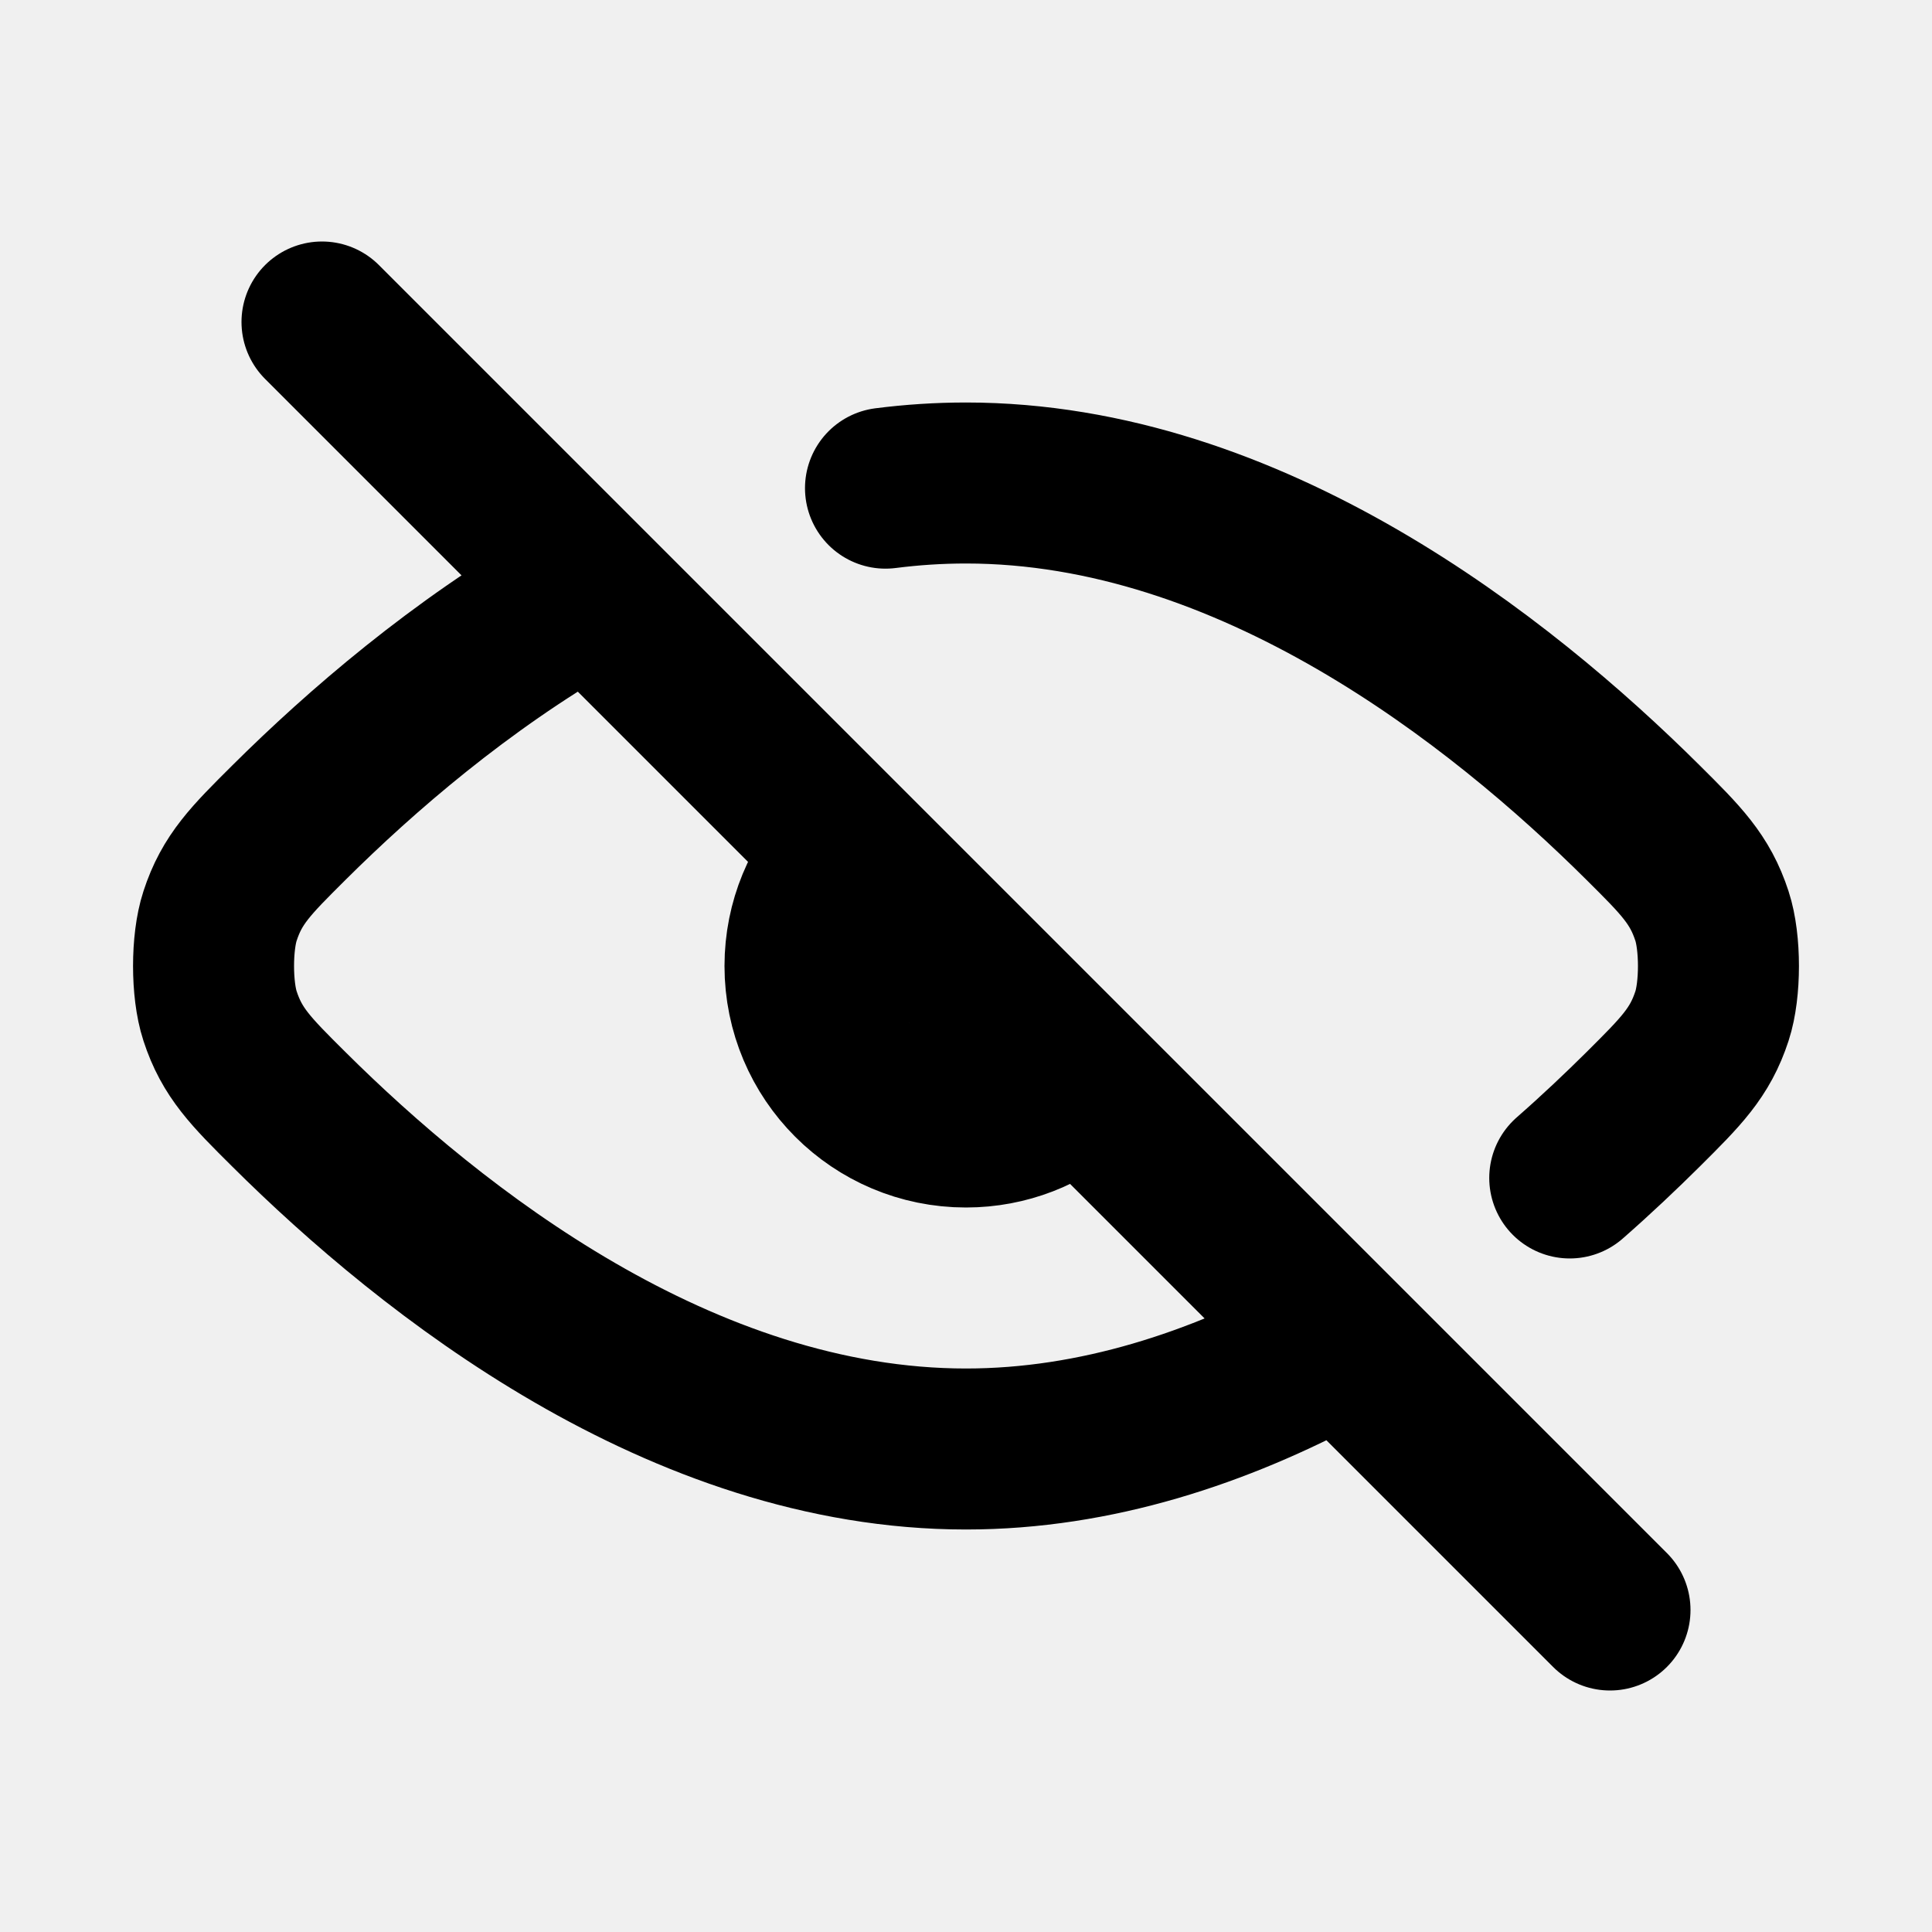
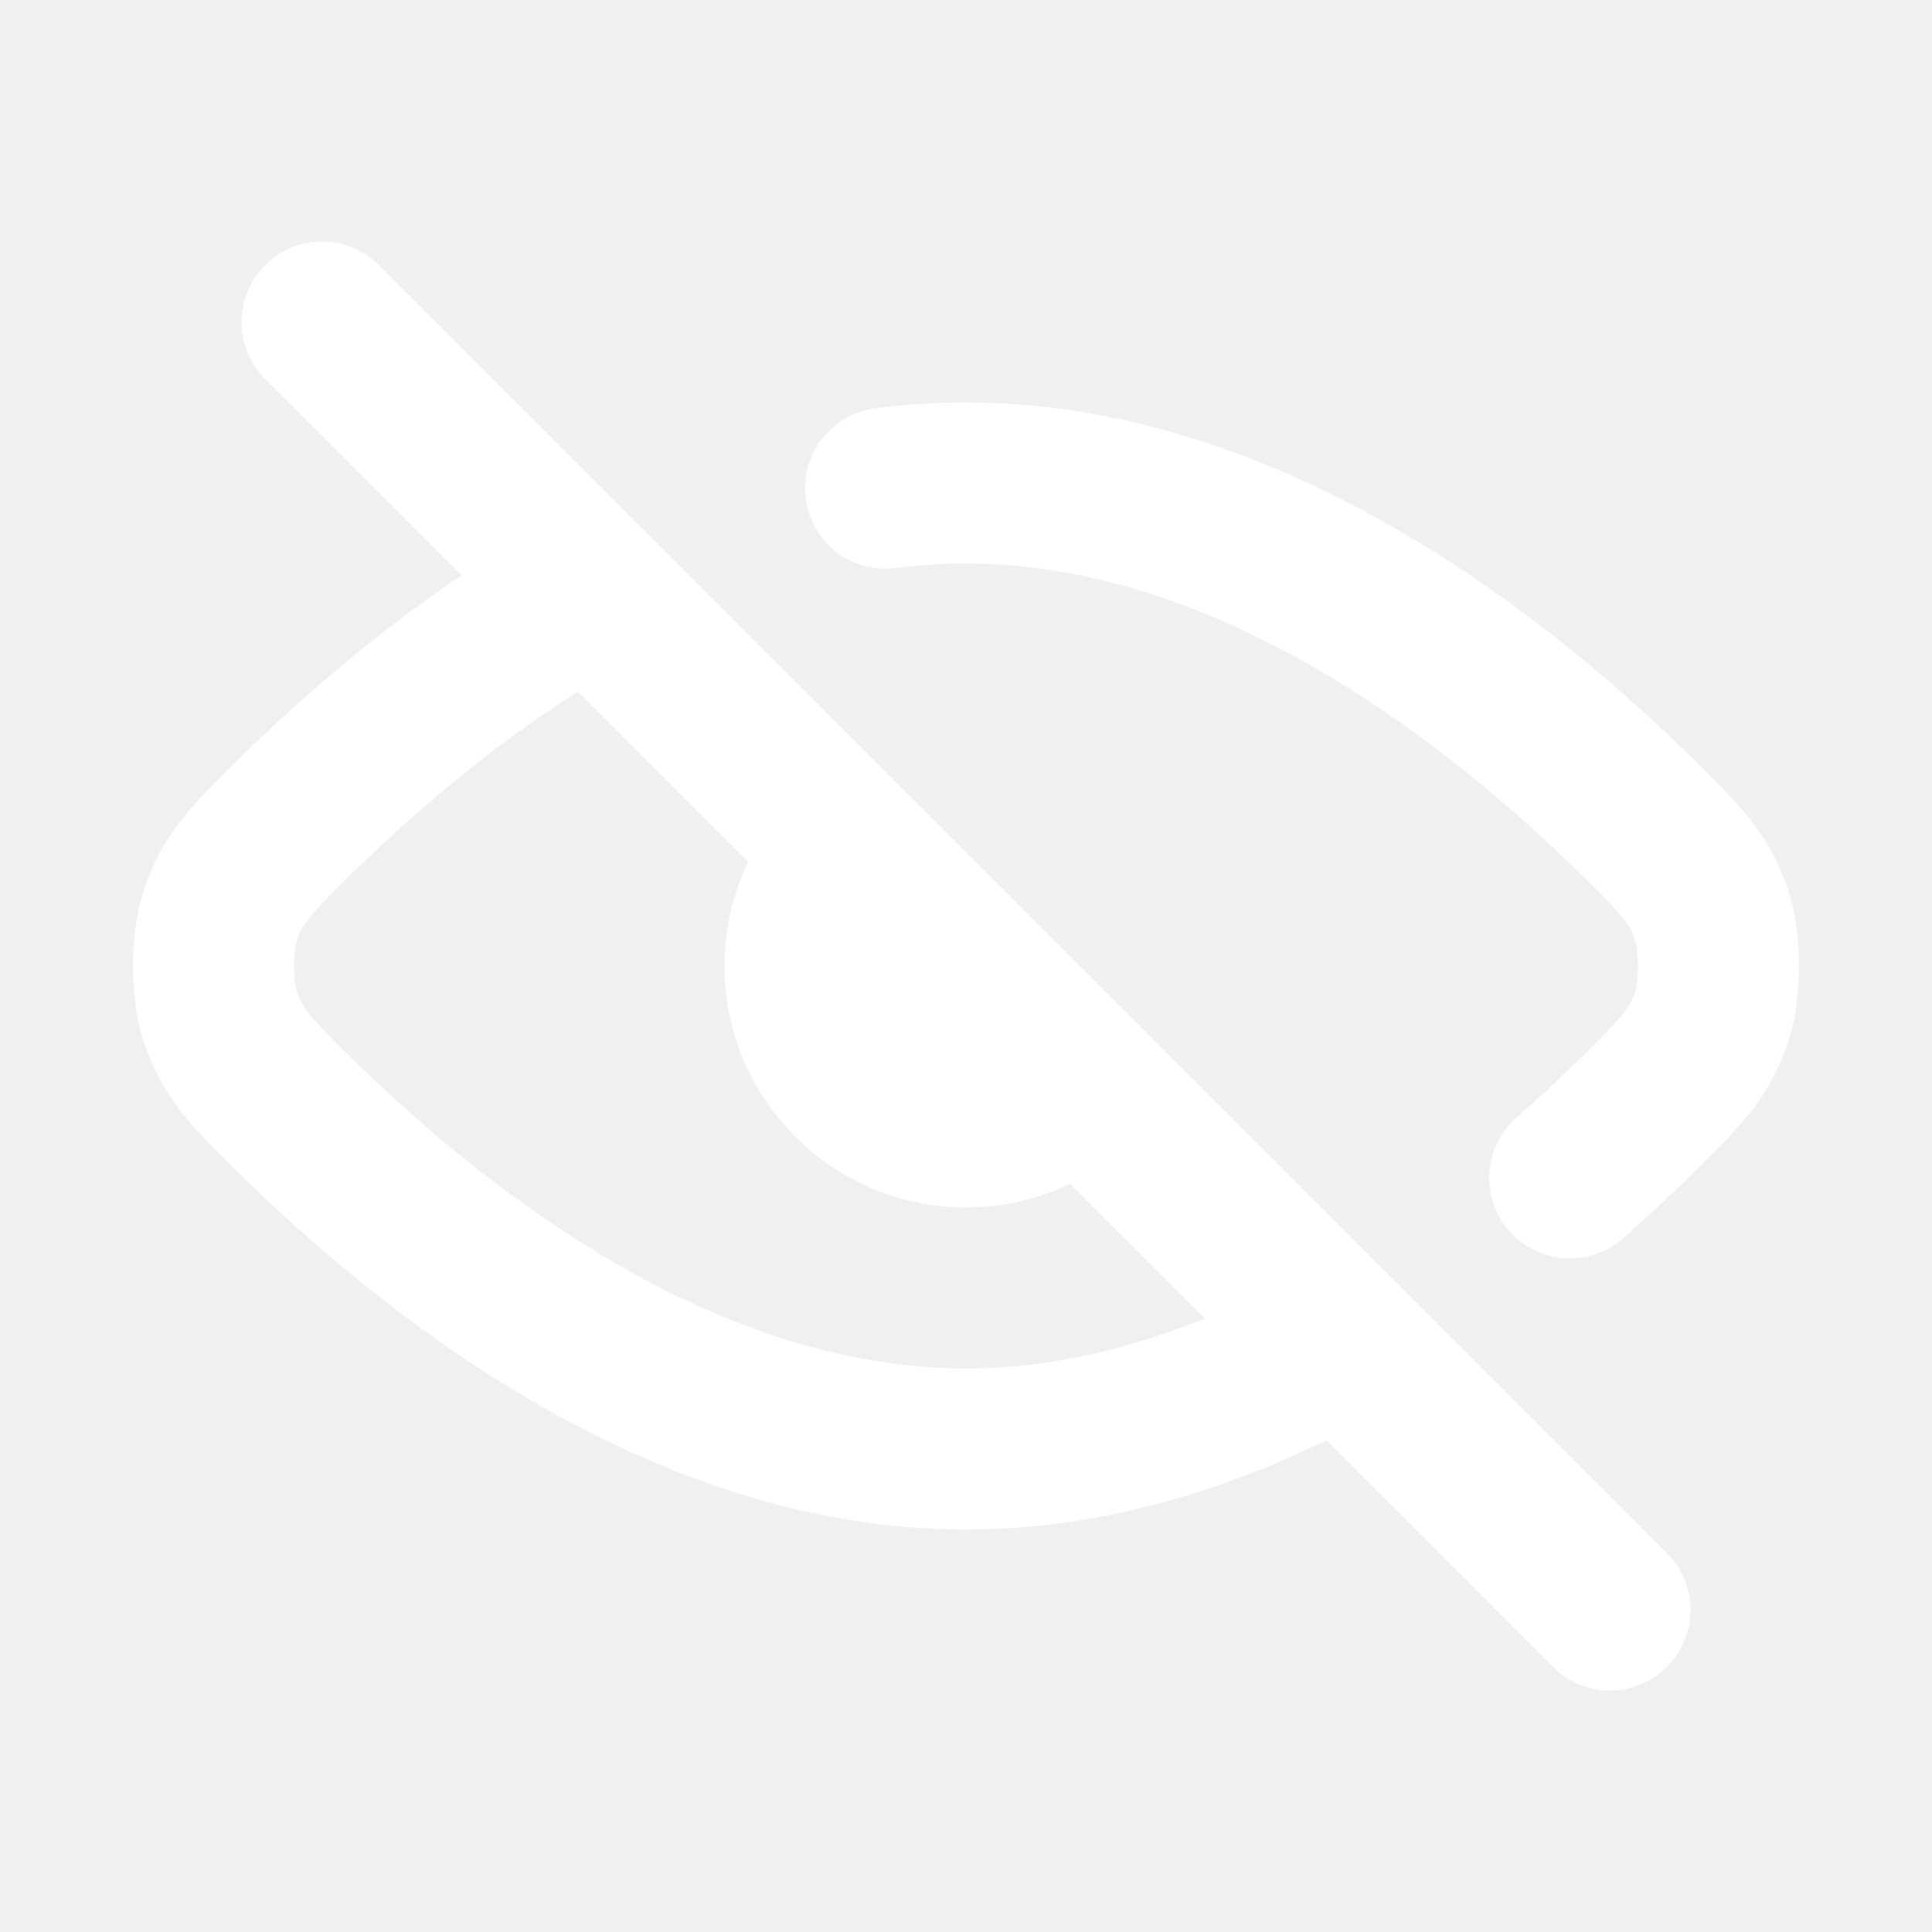
<svg xmlns="http://www.w3.org/2000/svg" width="800px" height="800px" viewBox="0 0 24 24" fill="none">
  <g id="Edit / Hide">
-     <path id="Vector" d="M4 4L20 20M16.5 16.756C15.147 17.485 13.618 18 12 18C8.469 18 5.366 15.548 3.587 13.779C3.117 13.312 2.882 13.078 2.733 12.62C2.626 12.293 2.626 11.707 2.733 11.38C2.882 10.921 3.118 10.688 3.588 10.22C4.485 9.328 5.718 8.264 7.172 7.427M19.5 14.633C19.833 14.341 20.138 14.052 20.412 13.78L20.415 13.777C20.883 13.311 21.118 13.078 21.267 12.621C21.374 12.294 21.374 11.707 21.267 11.38C21.118 10.922 20.883 10.688 20.413 10.221C18.634 8.452 15.53 6 12 6C11.662 6 11.329 6.022 11 6.064M13.323 13.5C12.97 13.811 12.507 14 12 14C10.895 14 10 13.105 10 12C10 11.46 10.213 10.971 10.561 10.611" stroke="#000000" stroke-width="2" stroke-linecap="round" stroke-linejoin="round" />
+     <path id="Vector" d="M4 4L20 20M16.5 16.756C15.147 17.485 13.618 18 12 18C8.469 18 5.366 15.548 3.587 13.779C3.117 13.312 2.882 13.078 2.733 12.62C2.626 12.293 2.626 11.707 2.733 11.38C2.882 10.921 3.118 10.688 3.588 10.22C4.485 9.328 5.718 8.264 7.172 7.427M19.5 14.633C19.833 14.341 20.138 14.052 20.412 13.78L20.415 13.777C20.883 13.311 21.118 13.078 21.267 12.621C21.374 12.294 21.374 11.707 21.267 11.38C21.118 10.922 20.883 10.688 20.413 10.221C18.634 8.452 15.53 6 12 6C11.662 6 11.329 6.022 11 6.064M13.323 13.5C12.97 13.811 12.507 14 12 14C10.895 14 10 13.105 10 12C10 11.46 10.213 10.971 10.561 10.611" stroke="#FFFFFF" stroke-width="2" stroke-linecap="round" stroke-linejoin="round" />
  </g>
</svg>
